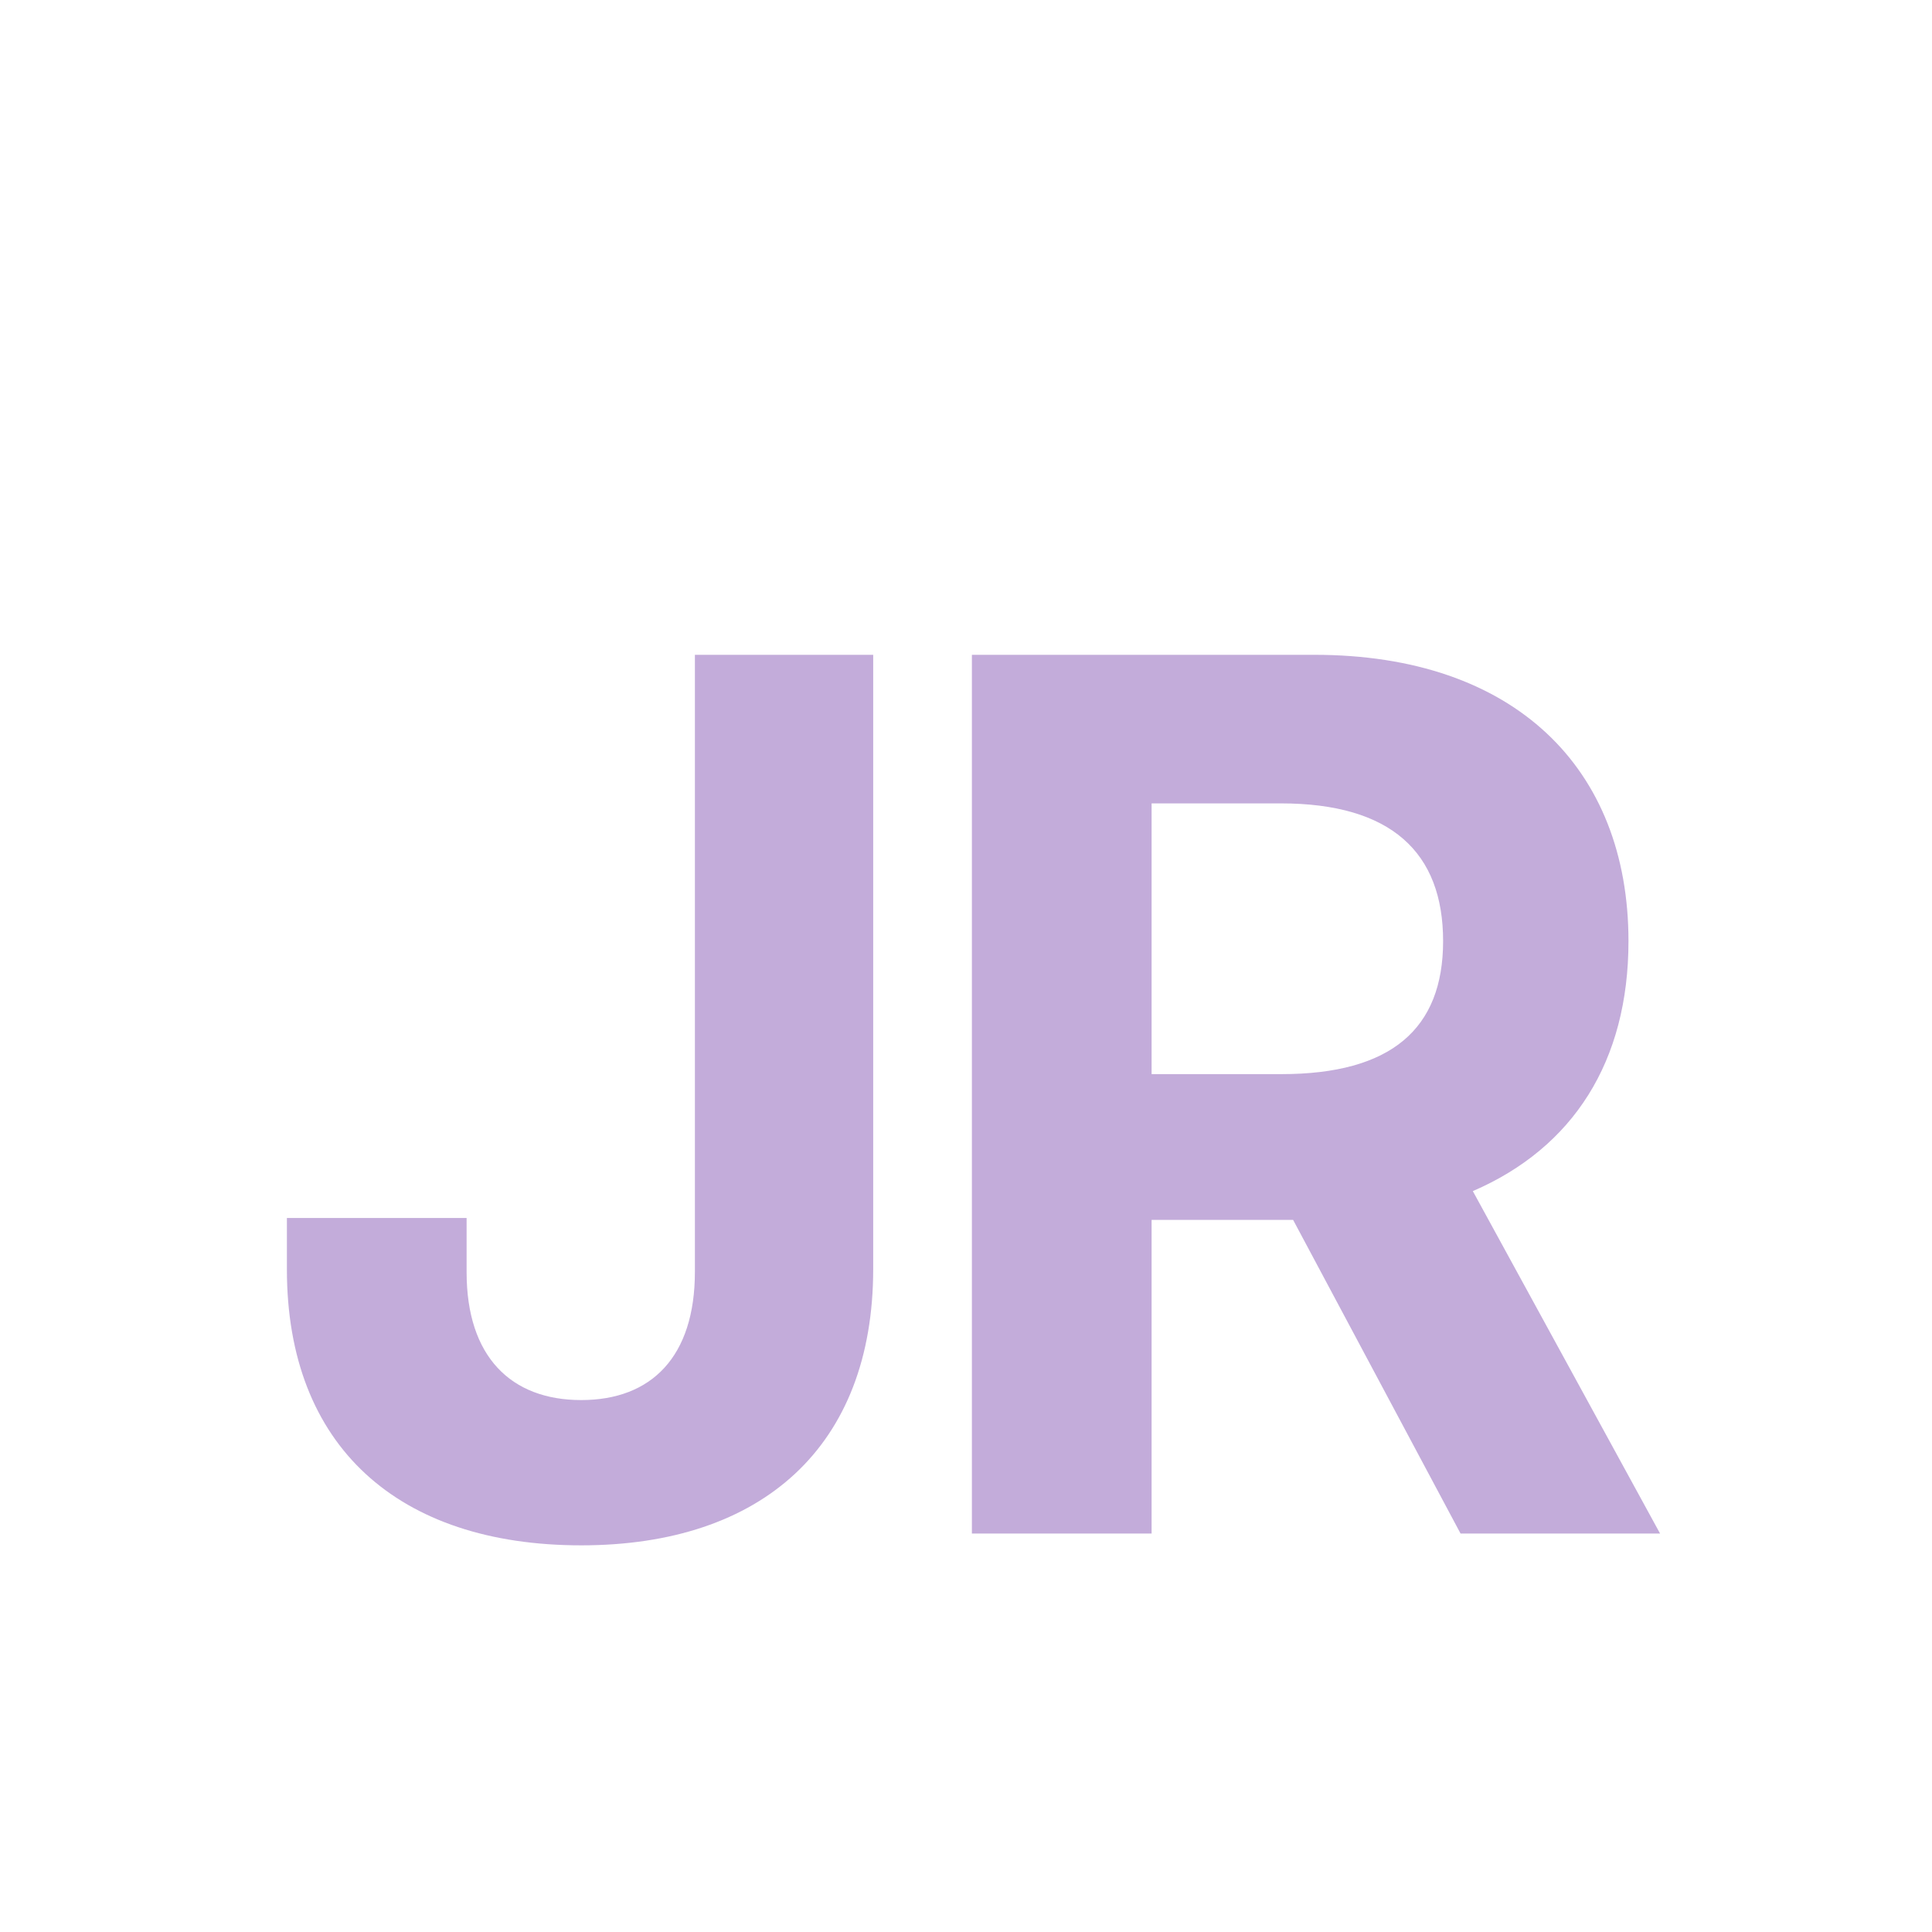
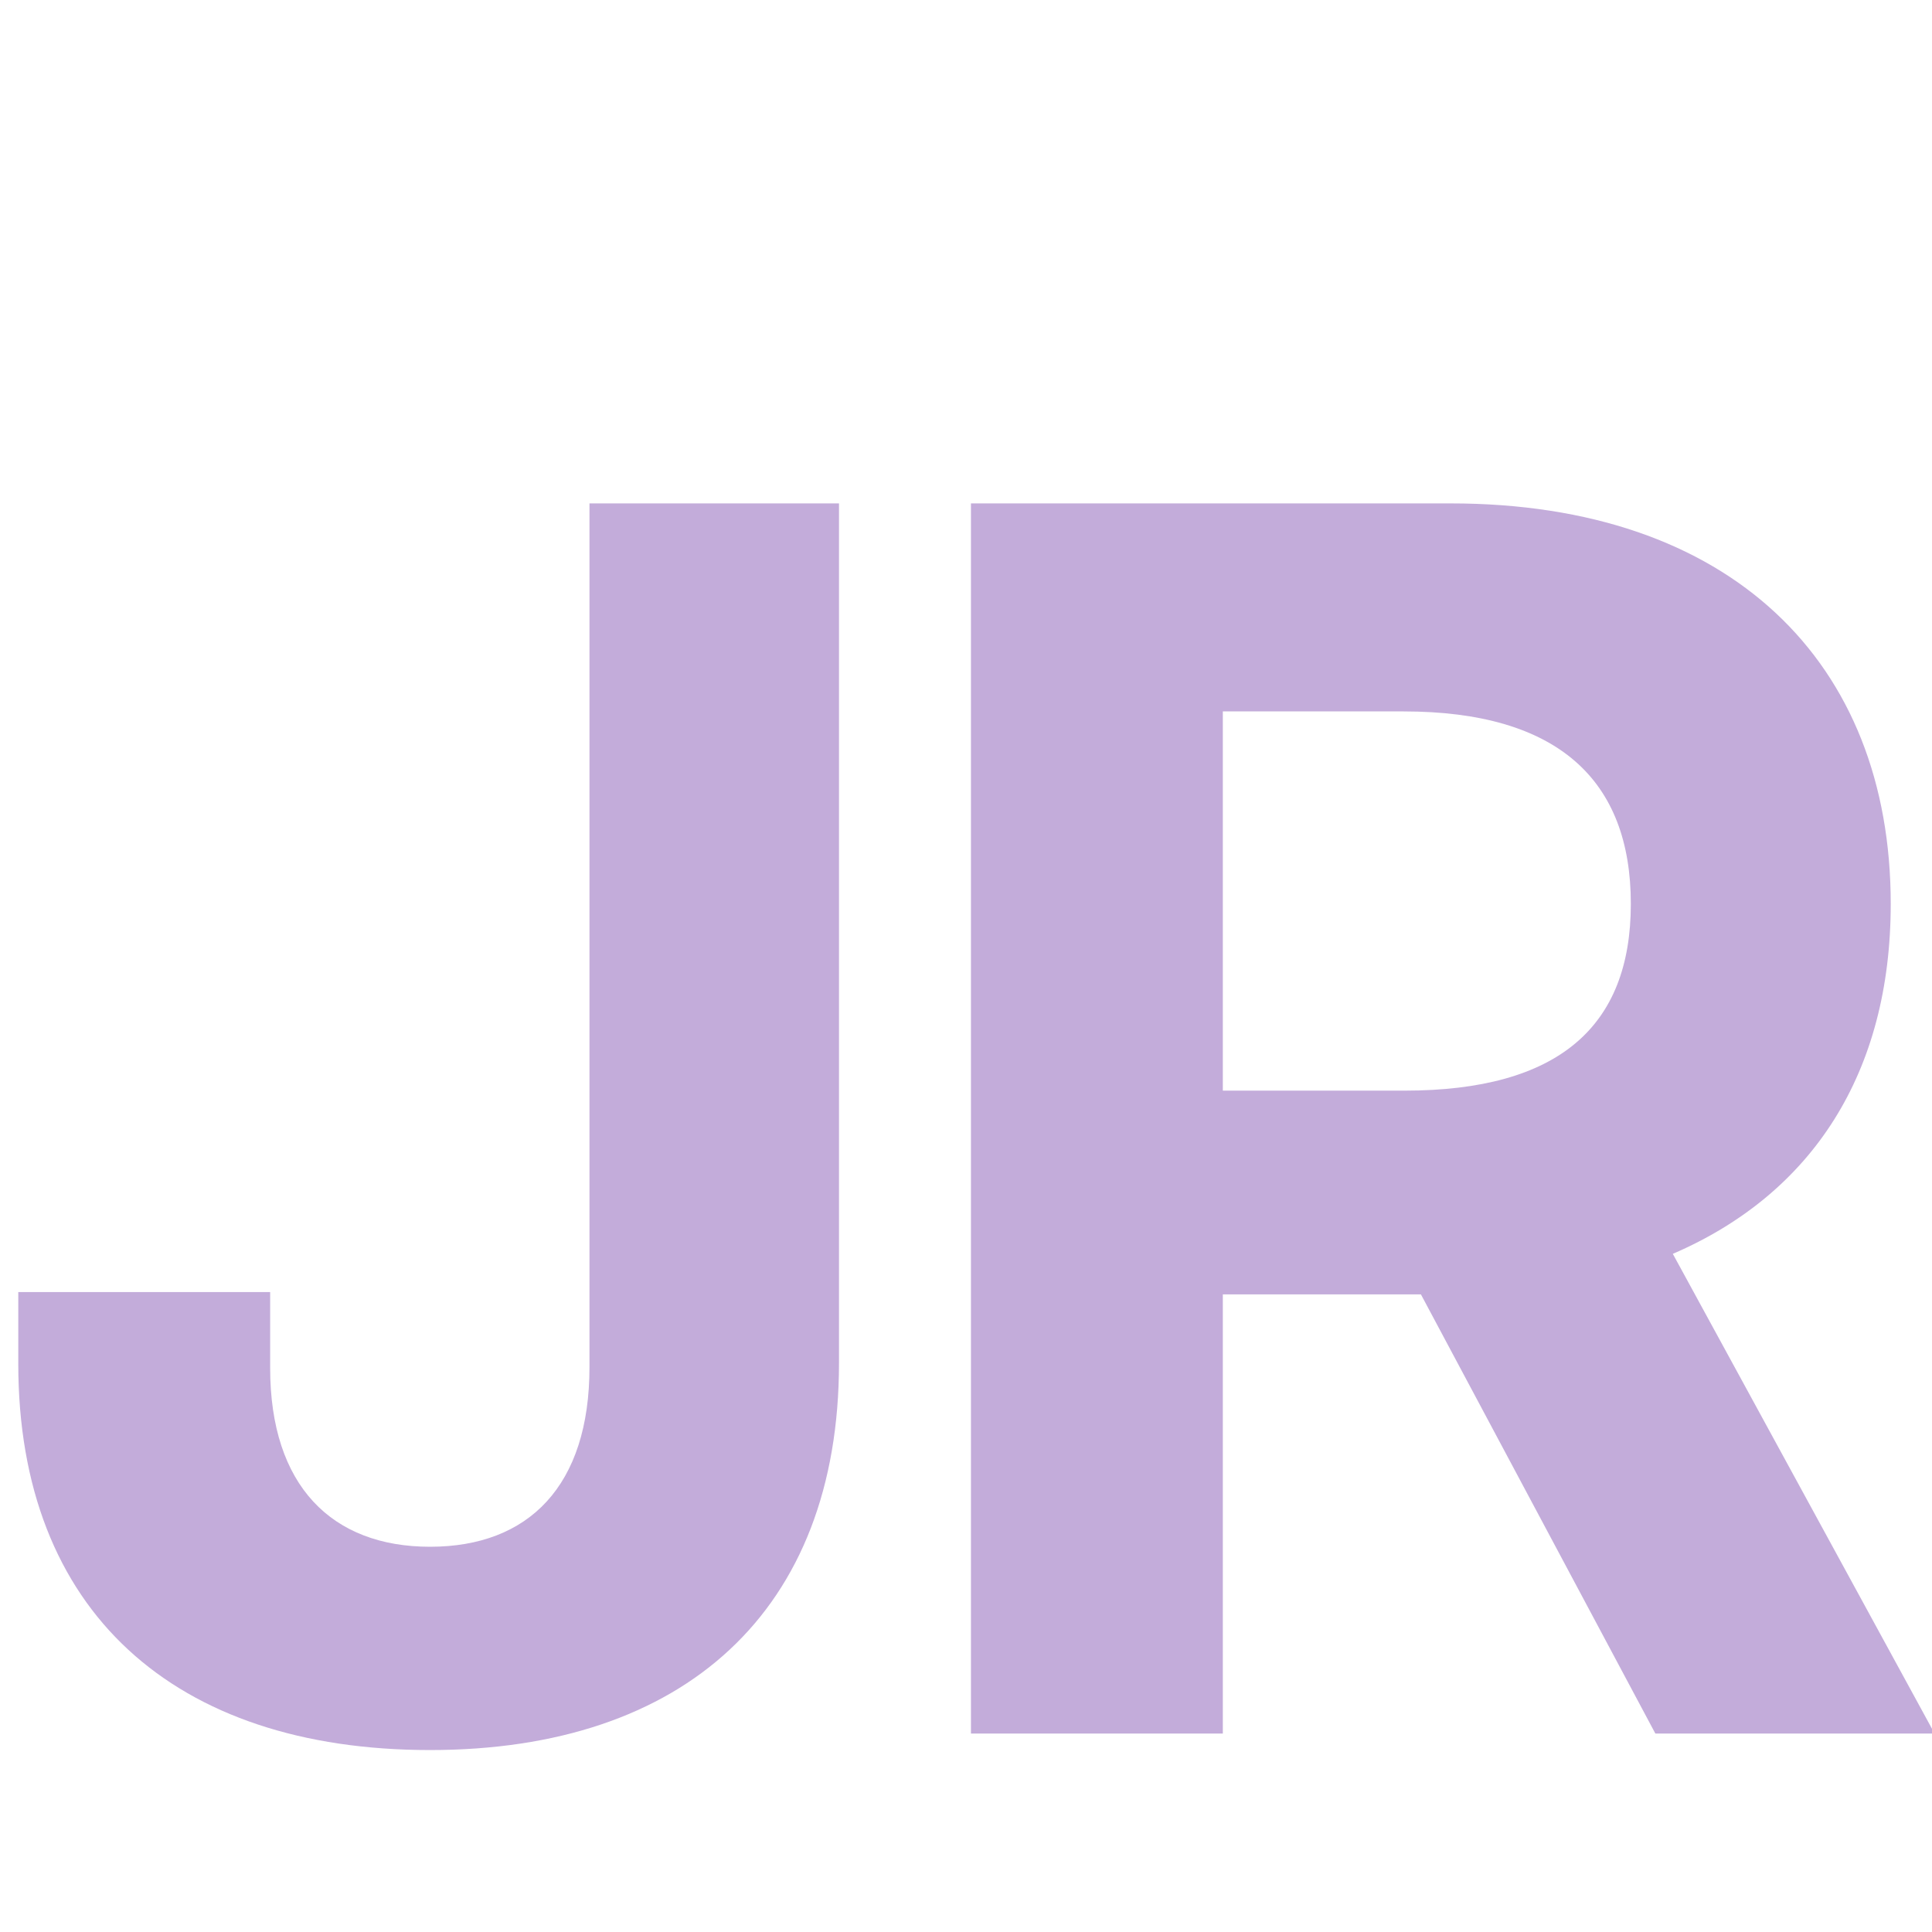
<svg xmlns="http://www.w3.org/2000/svg" viewBox="0 0 64 64">
-   <text x="50%" y="56%" dominant-baseline="middle" text-anchor="middle" font-family="Inter, Arial, sans-serif" font-weight="700" font-size="40" letter-spacing="-2" fill="#c3acda">JR</text>
+   <text x="50%" y="57%" dominant-baseline="middle" text-anchor="middle" font-family="Inter, Arial, sans-serif" font-weight="700" font-size="56" letter-spacing="-3" fill="#c3acda">JR</text>
</svg>
